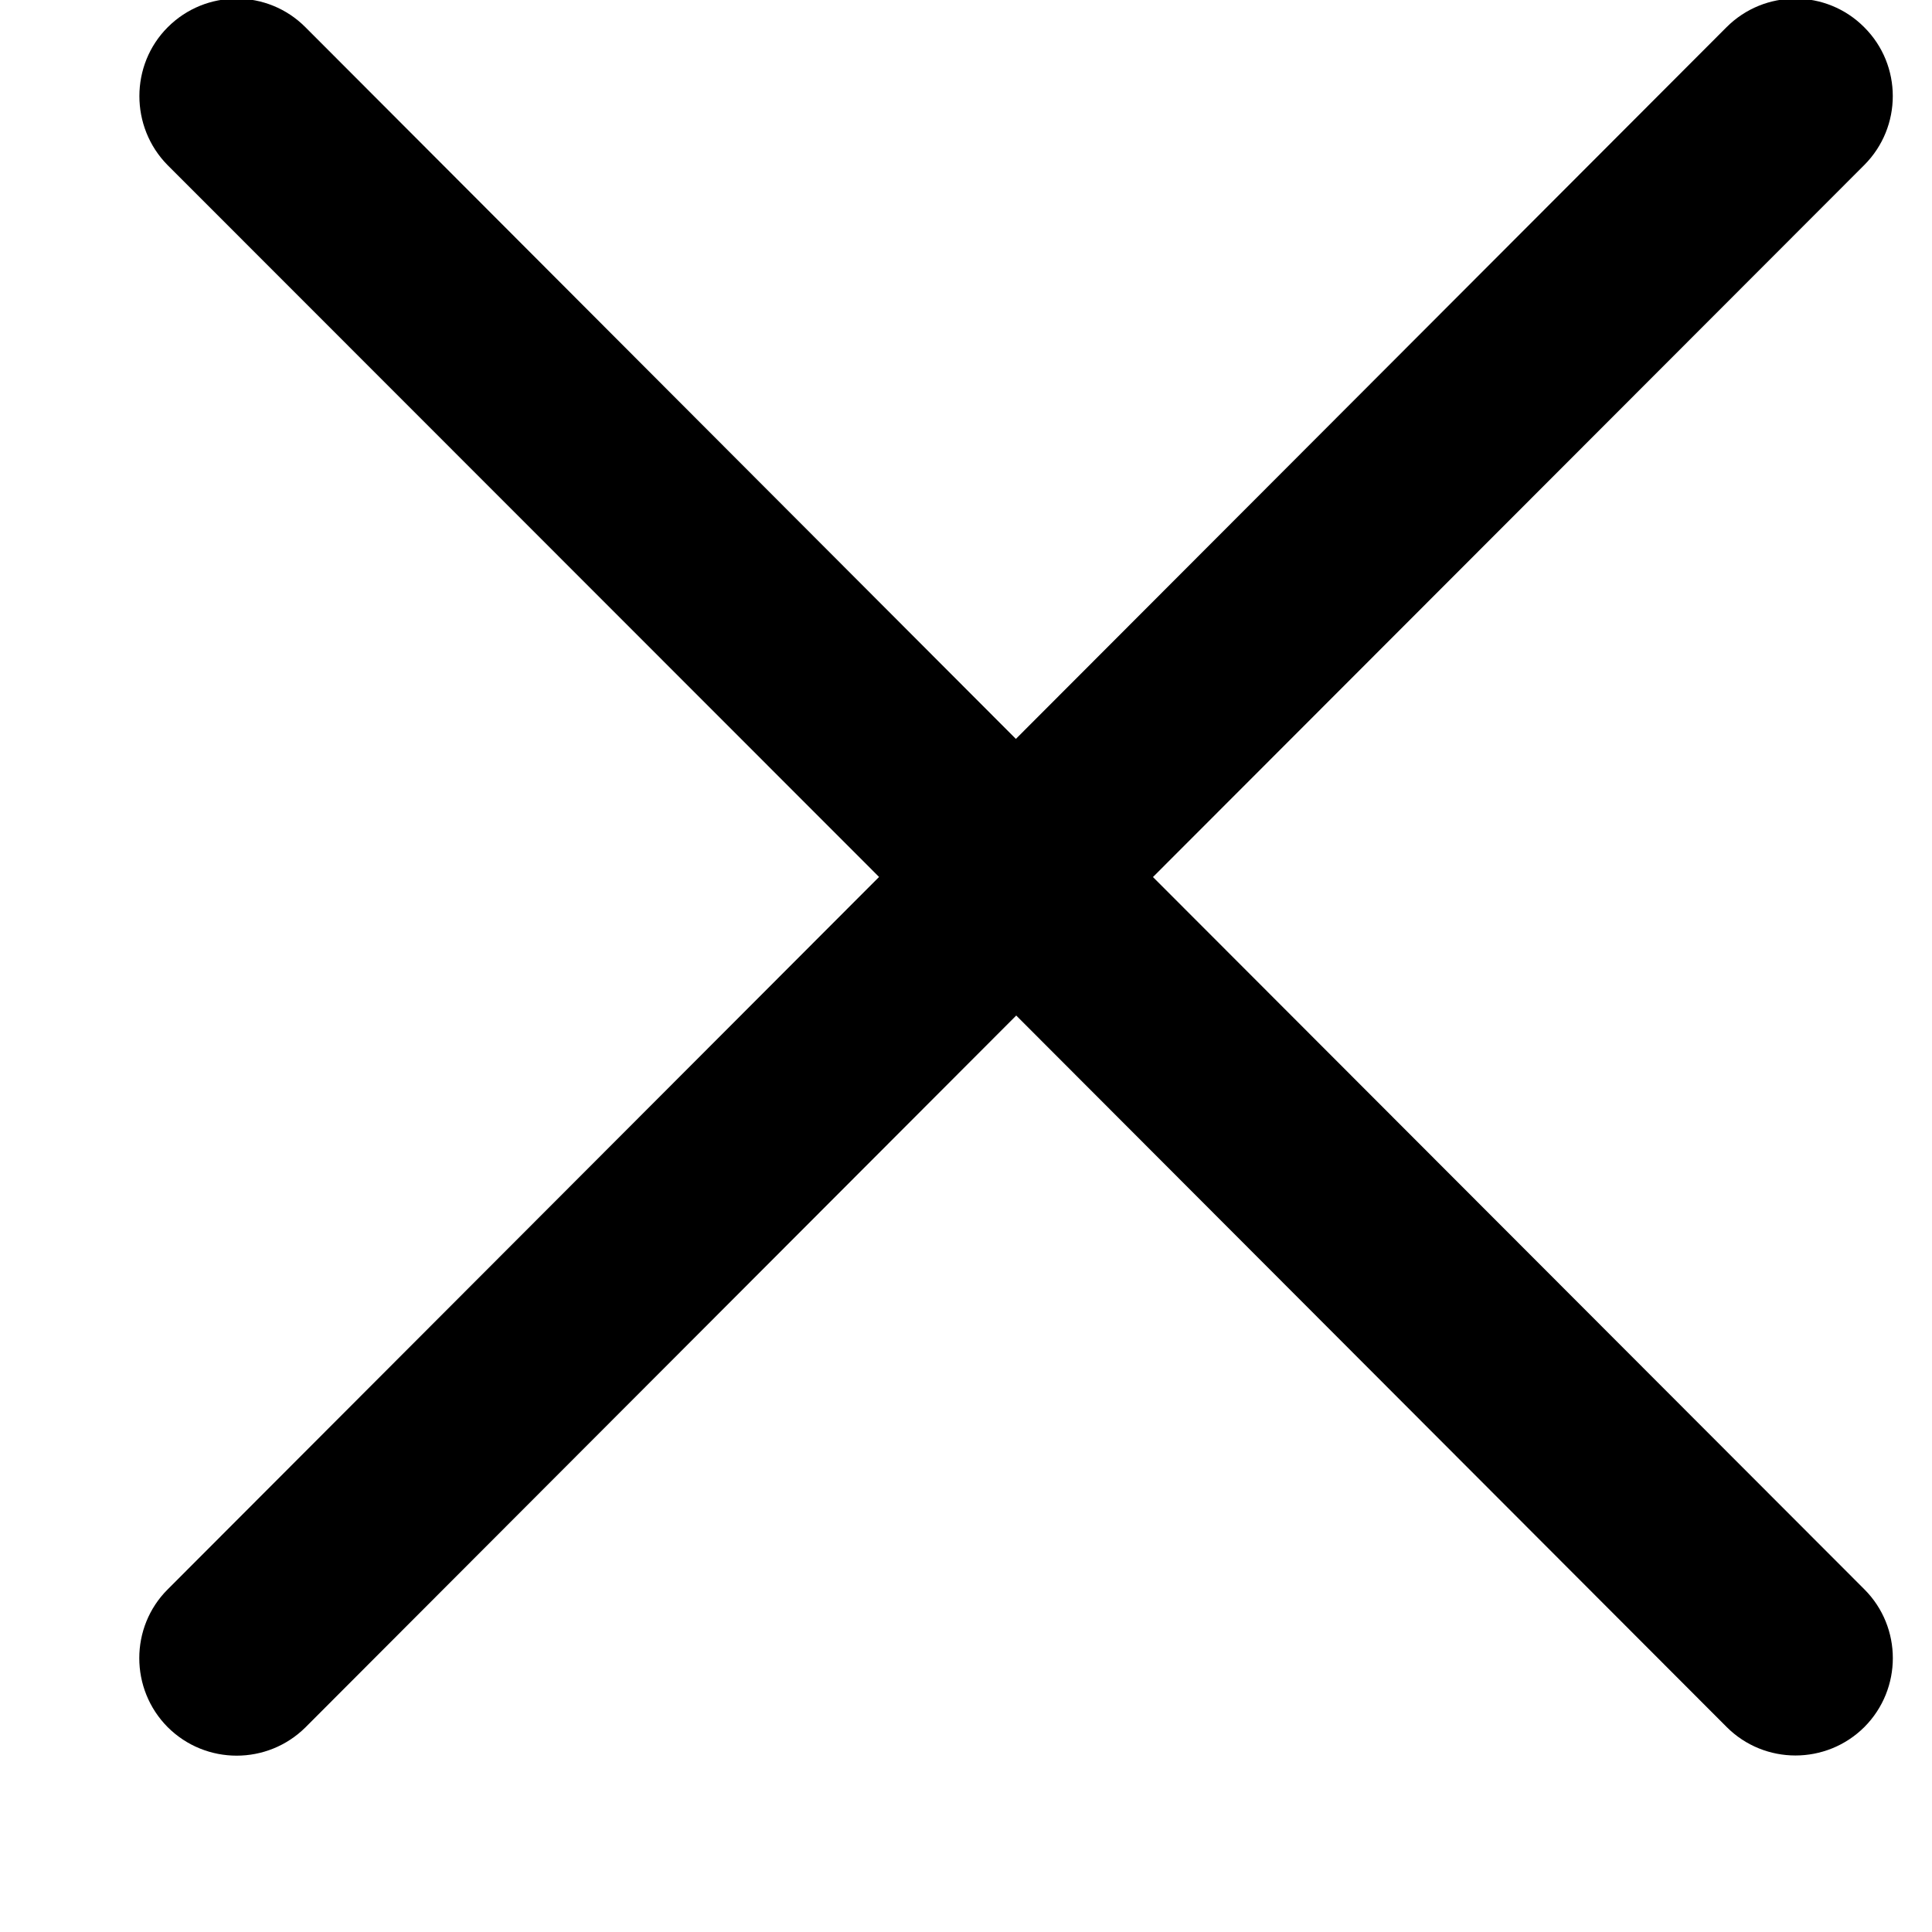
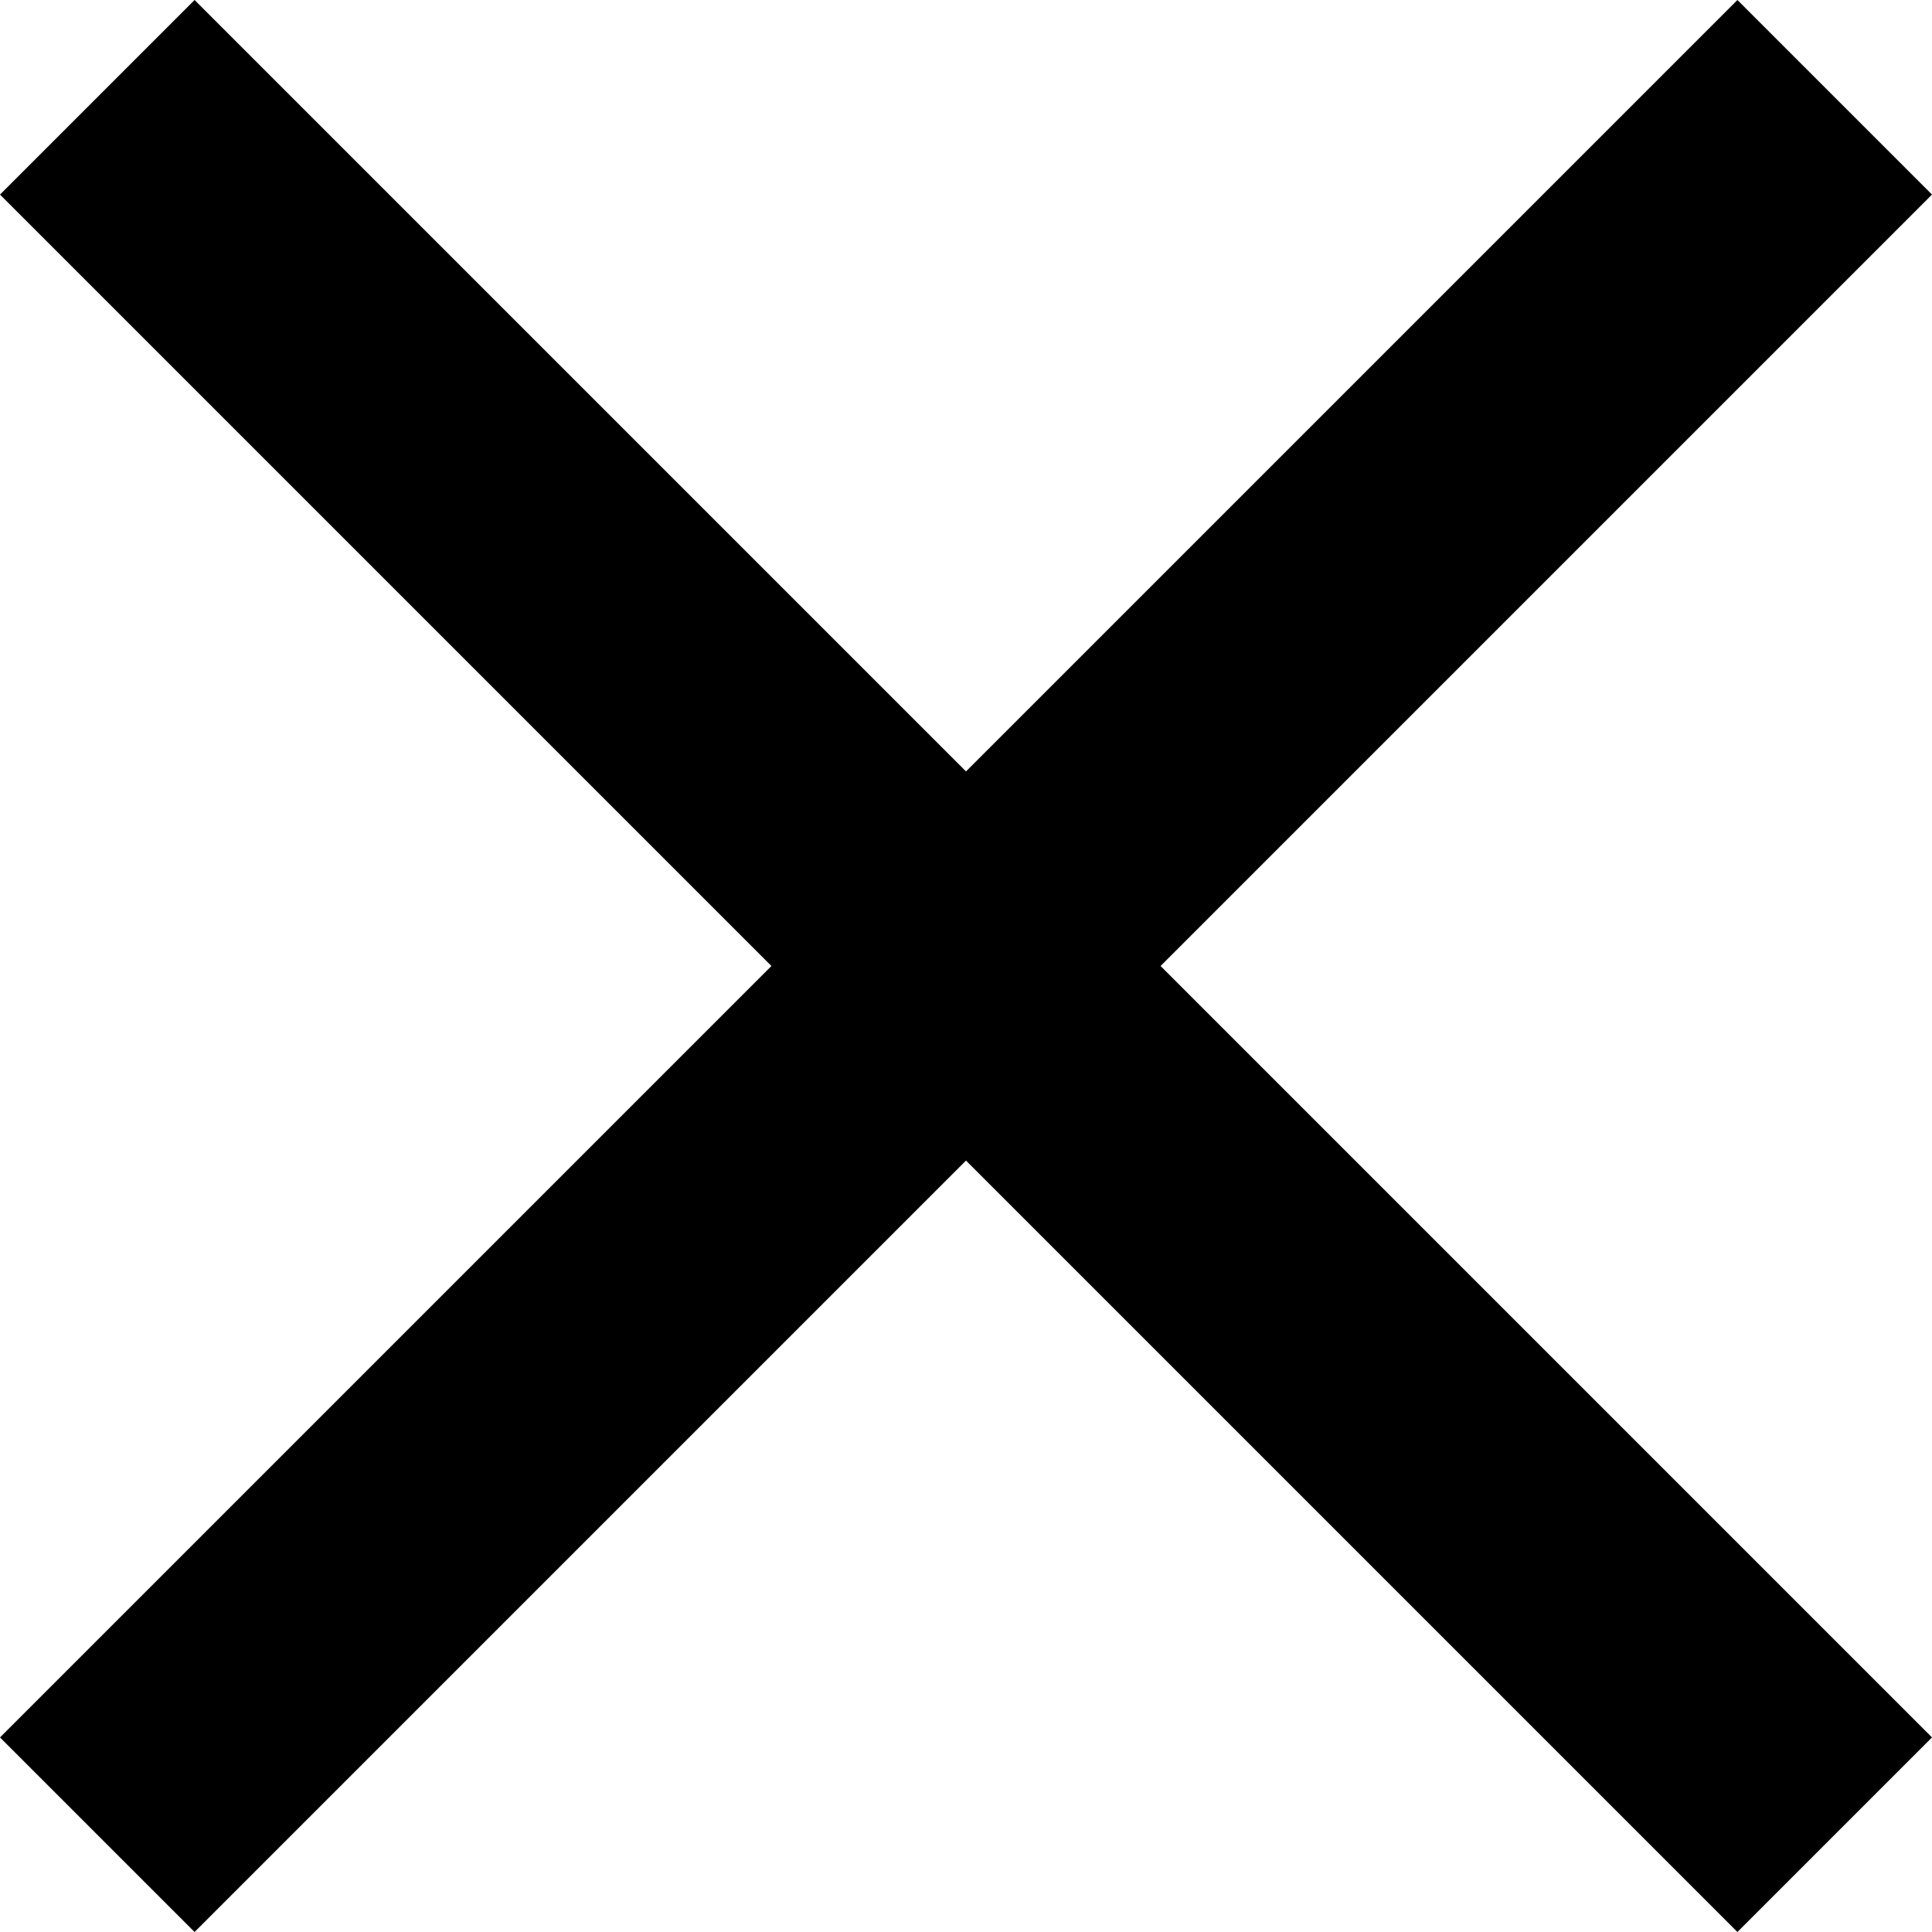
- <svg xmlns="http://www.w3.org/2000/svg" width="11" height="11">
-   <path fill-rule="evenodd" d="M6.565 4.994l4.05 4.055c.216.216.216.567 0 .784-.217.216-.568.216-.784 0L5.786 5.782 1.74 9.834c-.217.216-.568.216-.785 0-.216-.217-.216-.57 0-.785l4.05-4.056L.954.94C.74.723.74.37.955.155c.217-.217.568-.217.784 0l4.045 4.052L9.83.155c.217-.217.568-.217.784 0 .217.216.217.568 0 .785l-4.05 4.054z" />
+ <svg xmlns="http://www.w3.org/2000/svg" width="14" height="14" viewBox="0 0 14 14">
+   <path d="M14 1.41L12.59 0 7 5.59 1.41 0 0 1.41 5.59 7 0 12.59 1.41 14 7 8.41 12.59 14 14 12.59 8.41 7z" />
</svg>
